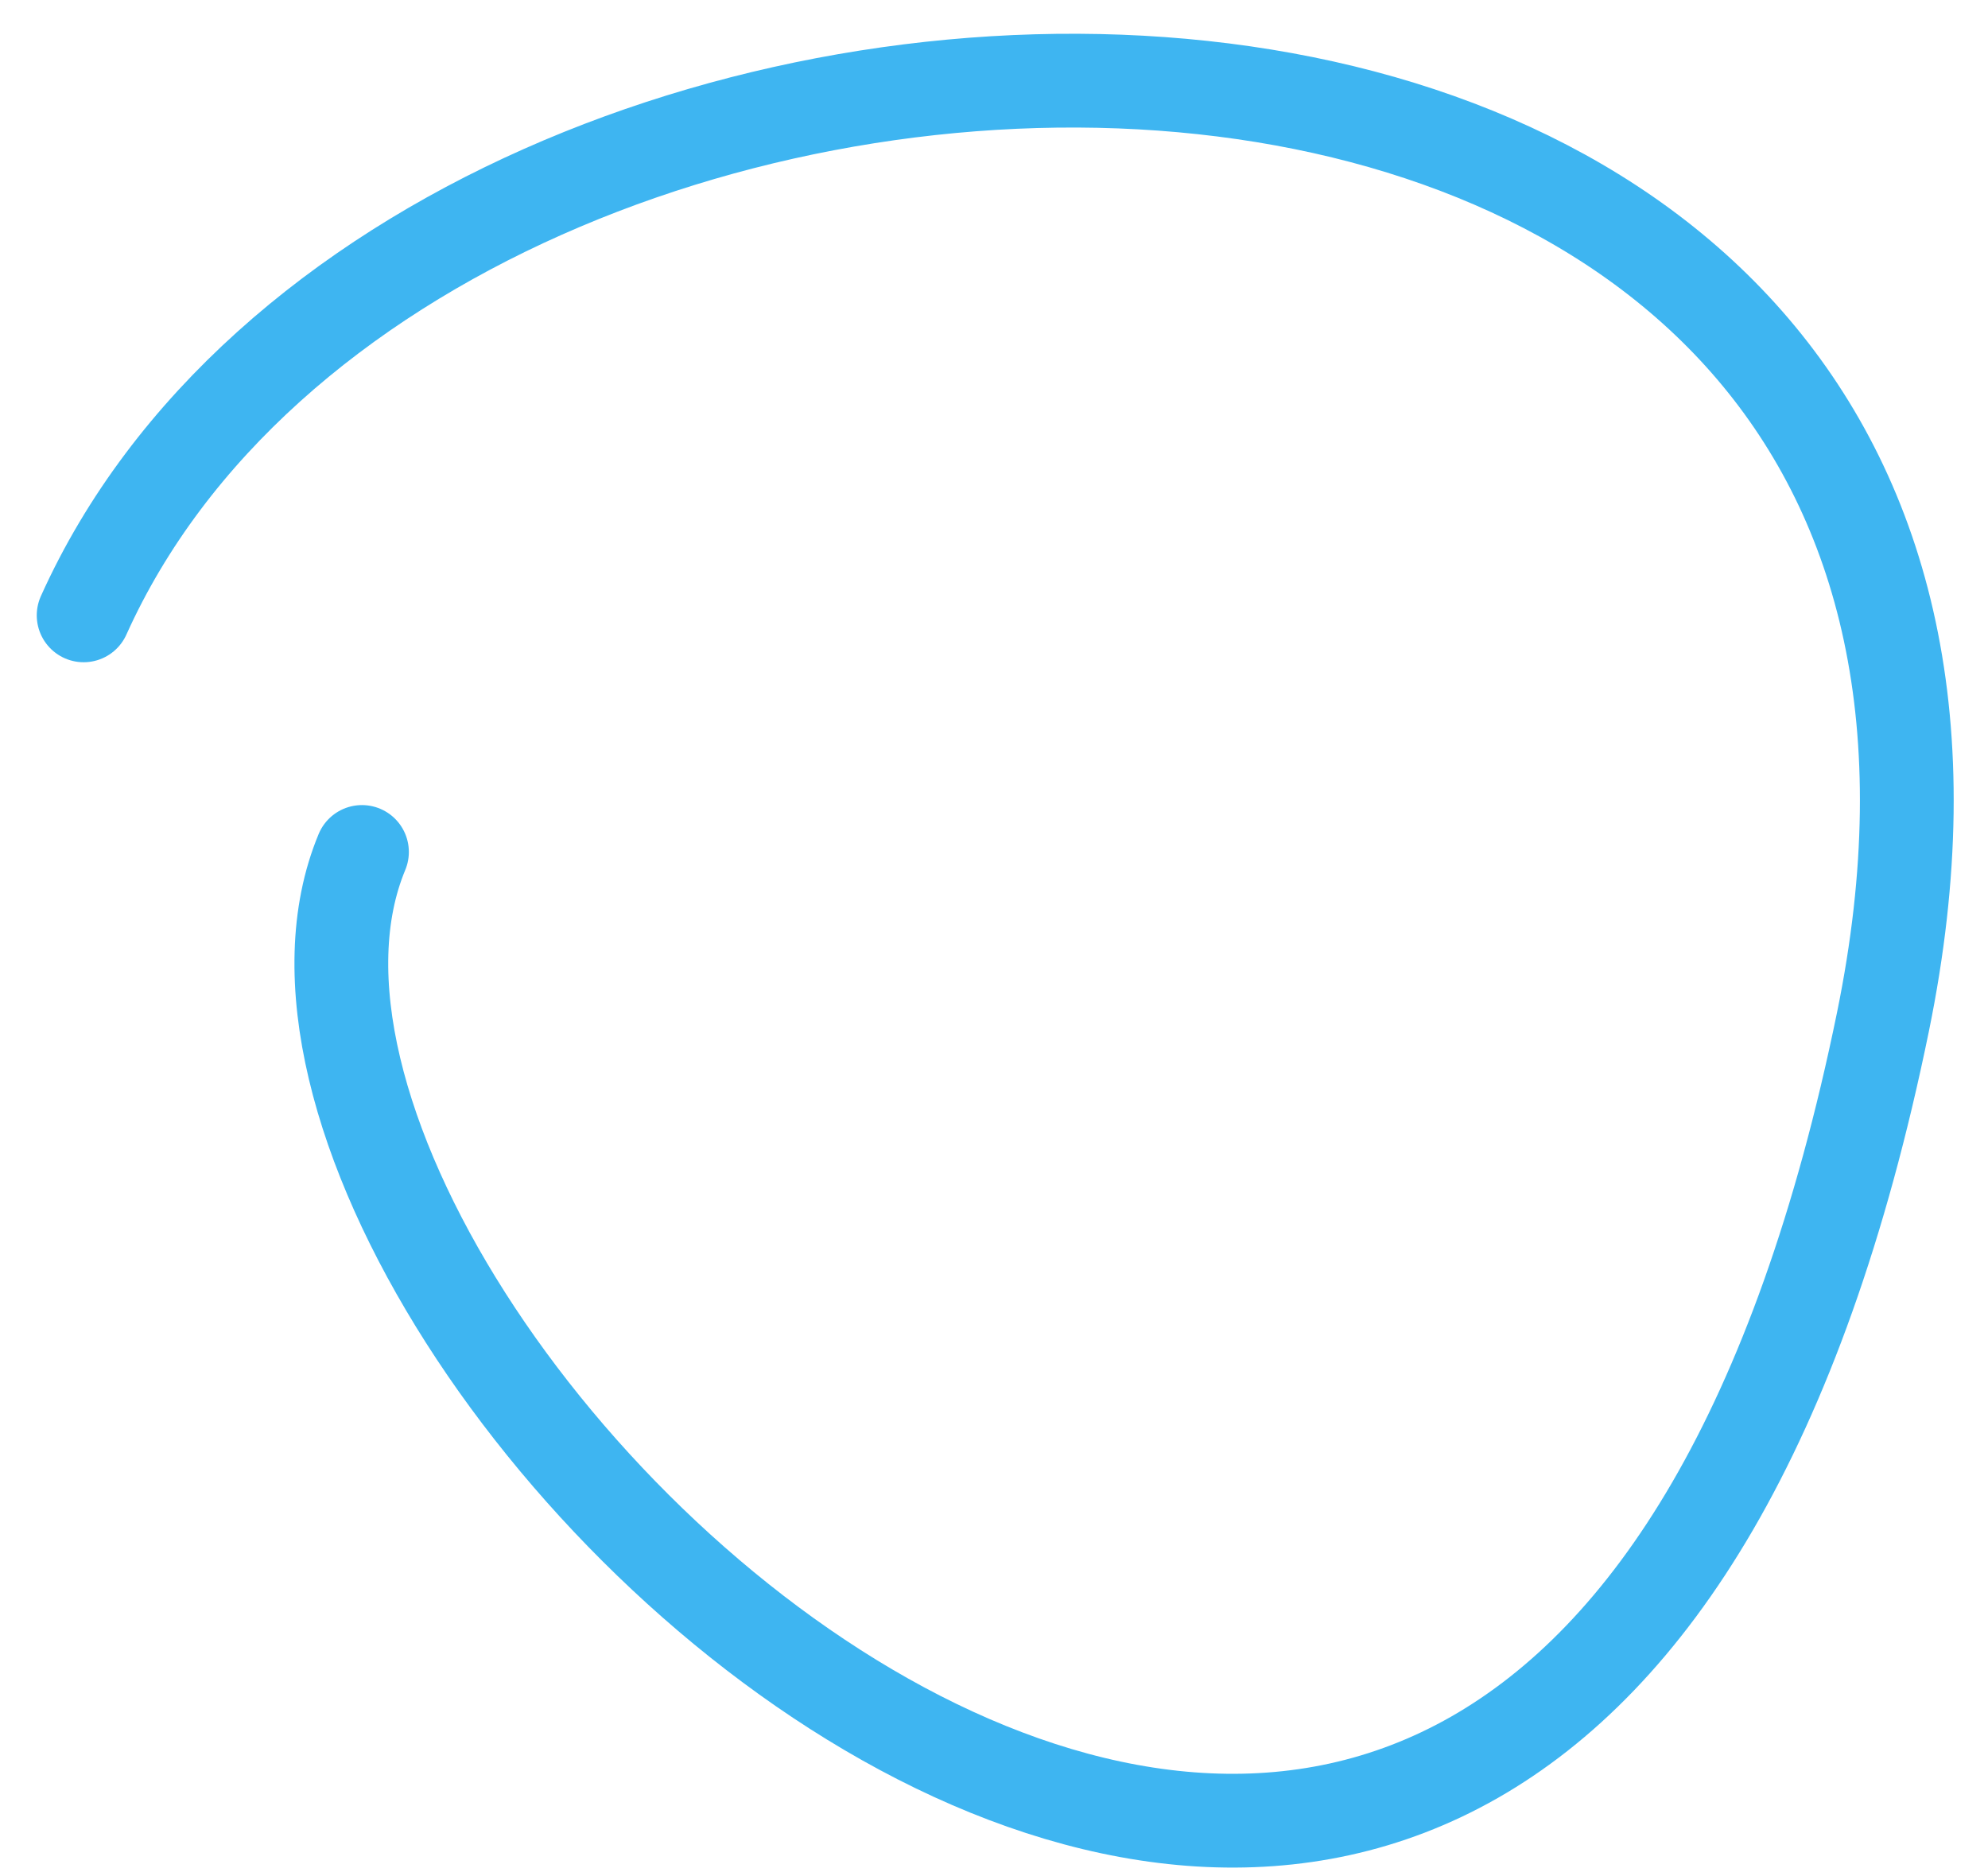
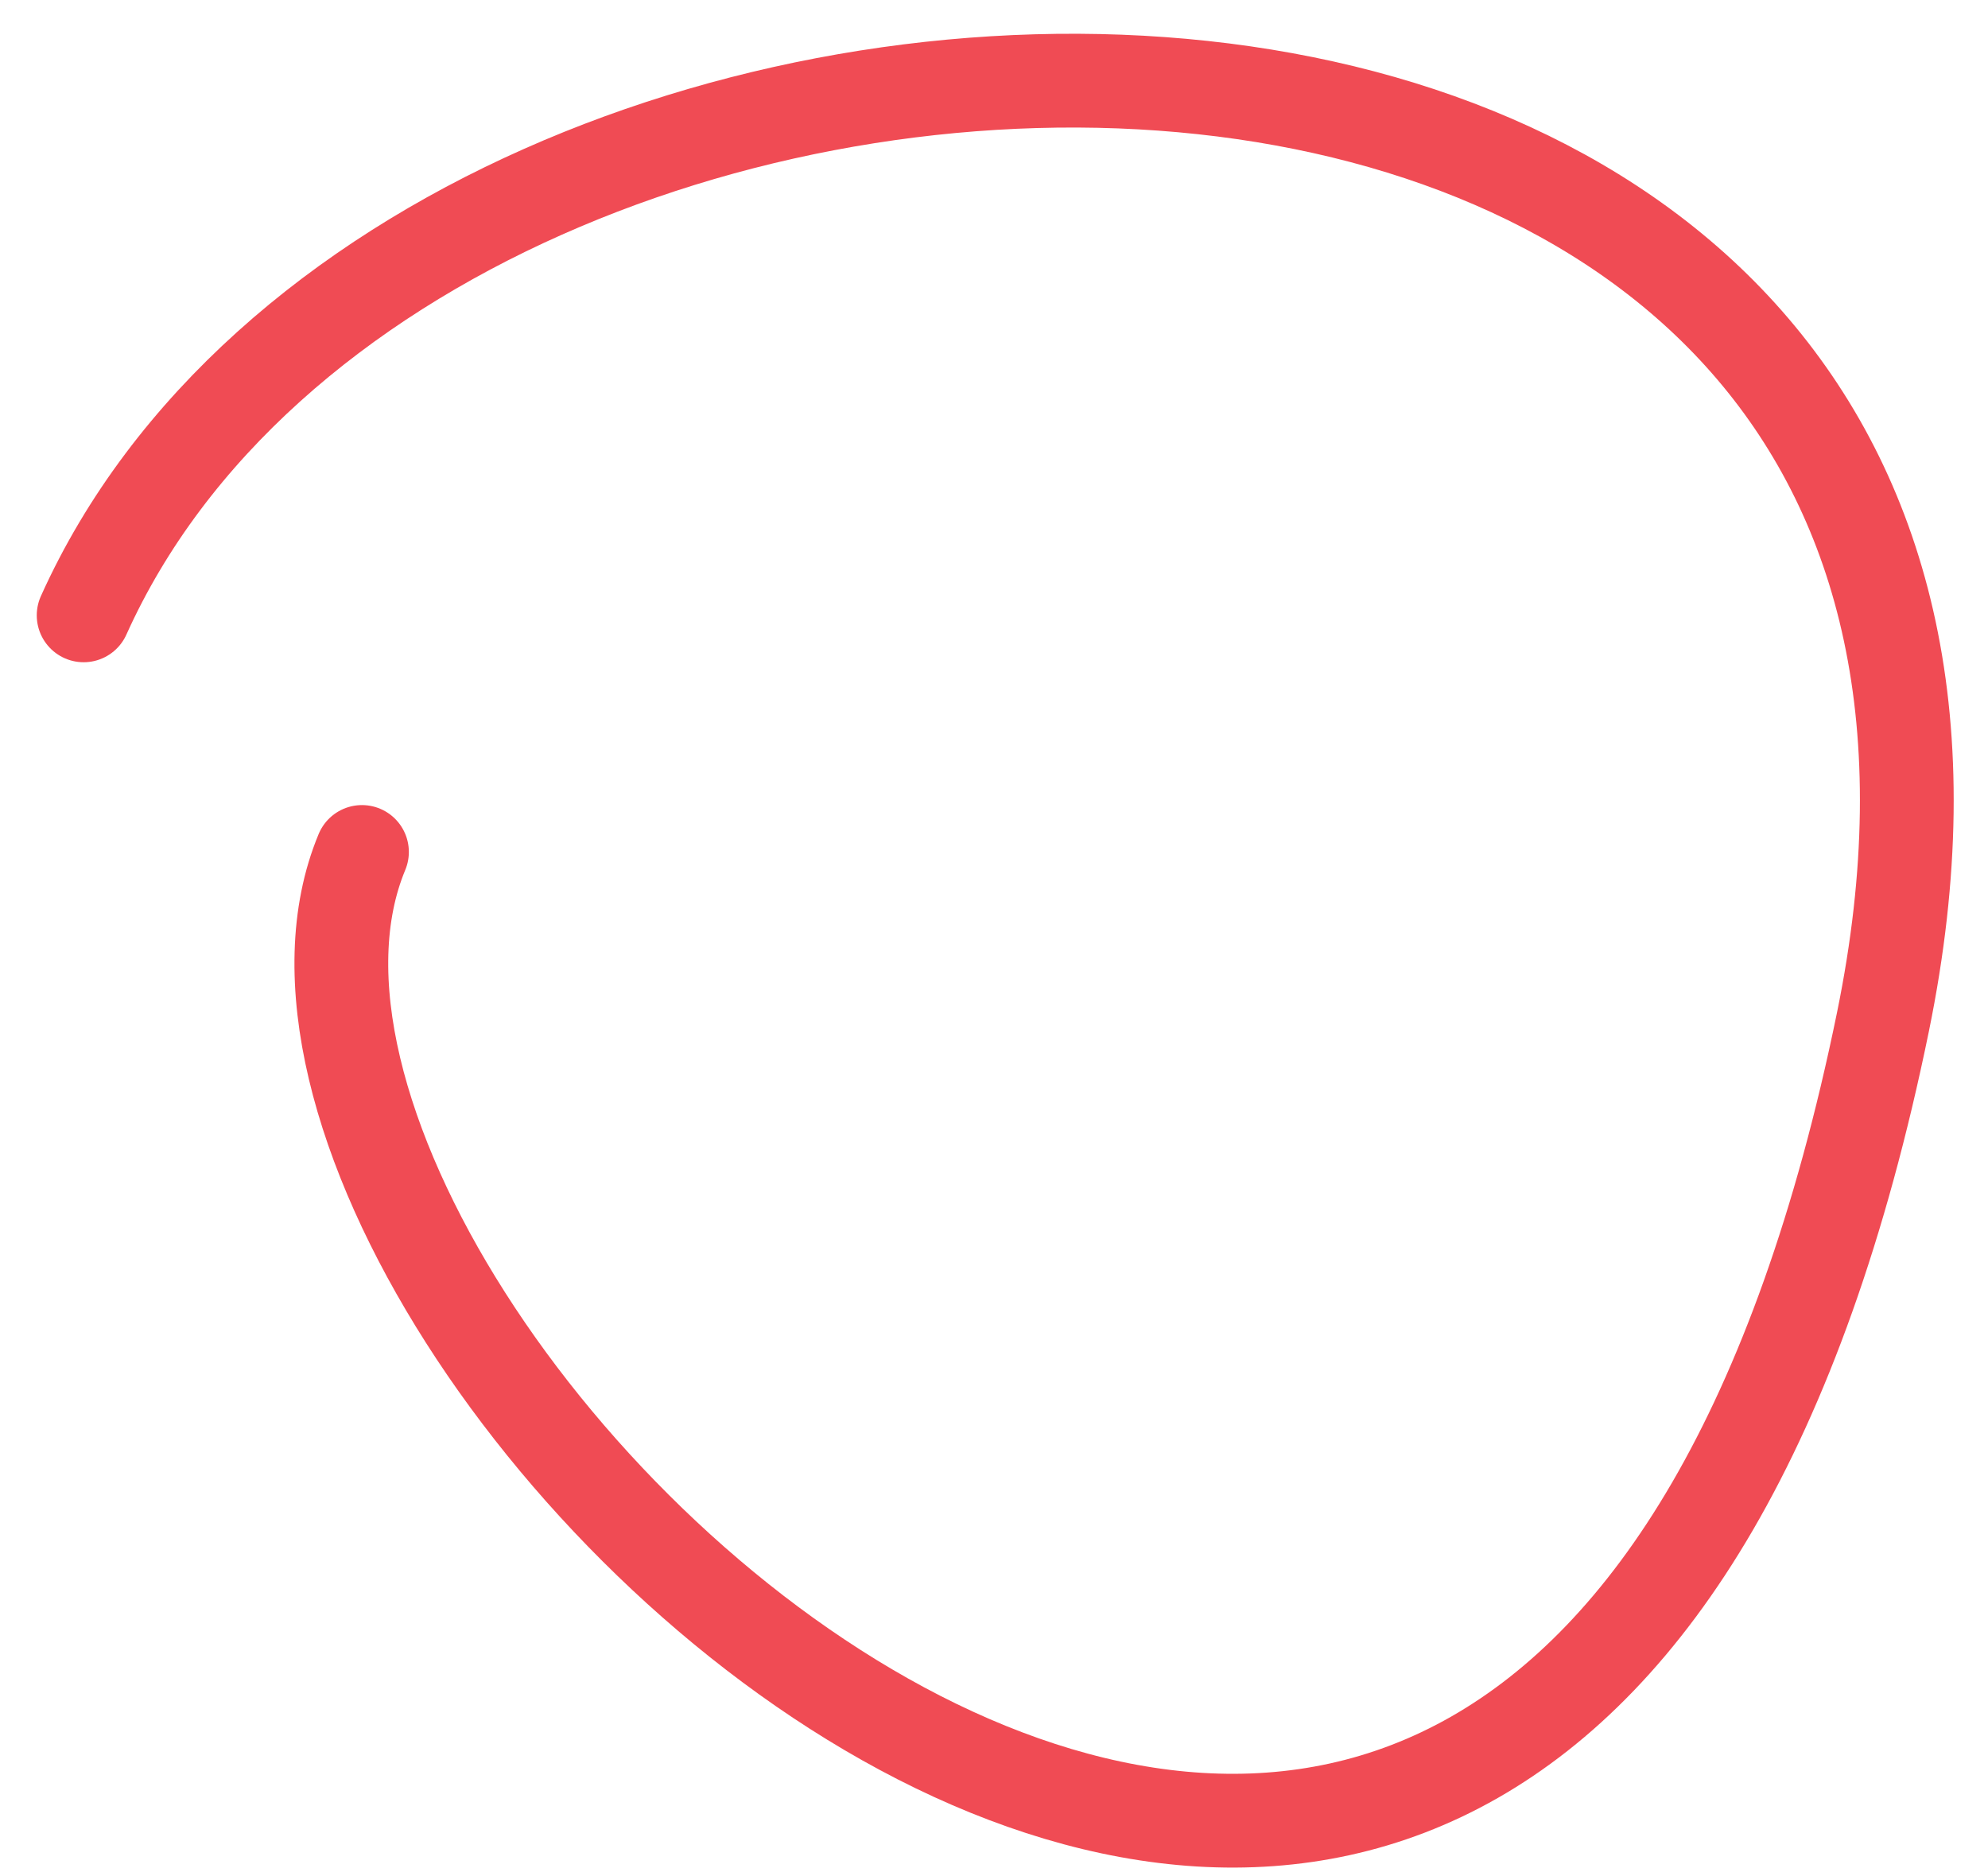
<svg xmlns="http://www.w3.org/2000/svg" width="53" height="50" viewBox="0 0 53 50" fill="none">
-   <path d="M9.65 22.712C4.17 35.883 41.231 70.993 50.198 27.249C56.716 -4.552 11.312 -3.774 2.23 16.404" stroke="#3EB5F1" stroke-width="2.5" stroke-linecap="round" />
+   <path d="M9.65 22.712C4.17 35.883 41.231 70.993 50.198 27.249C56.716 -4.552 11.312 -3.774 2.23 16.404" stroke="#F04B54" stroke-width="2.5" stroke-linecap="round" />
</svg>
